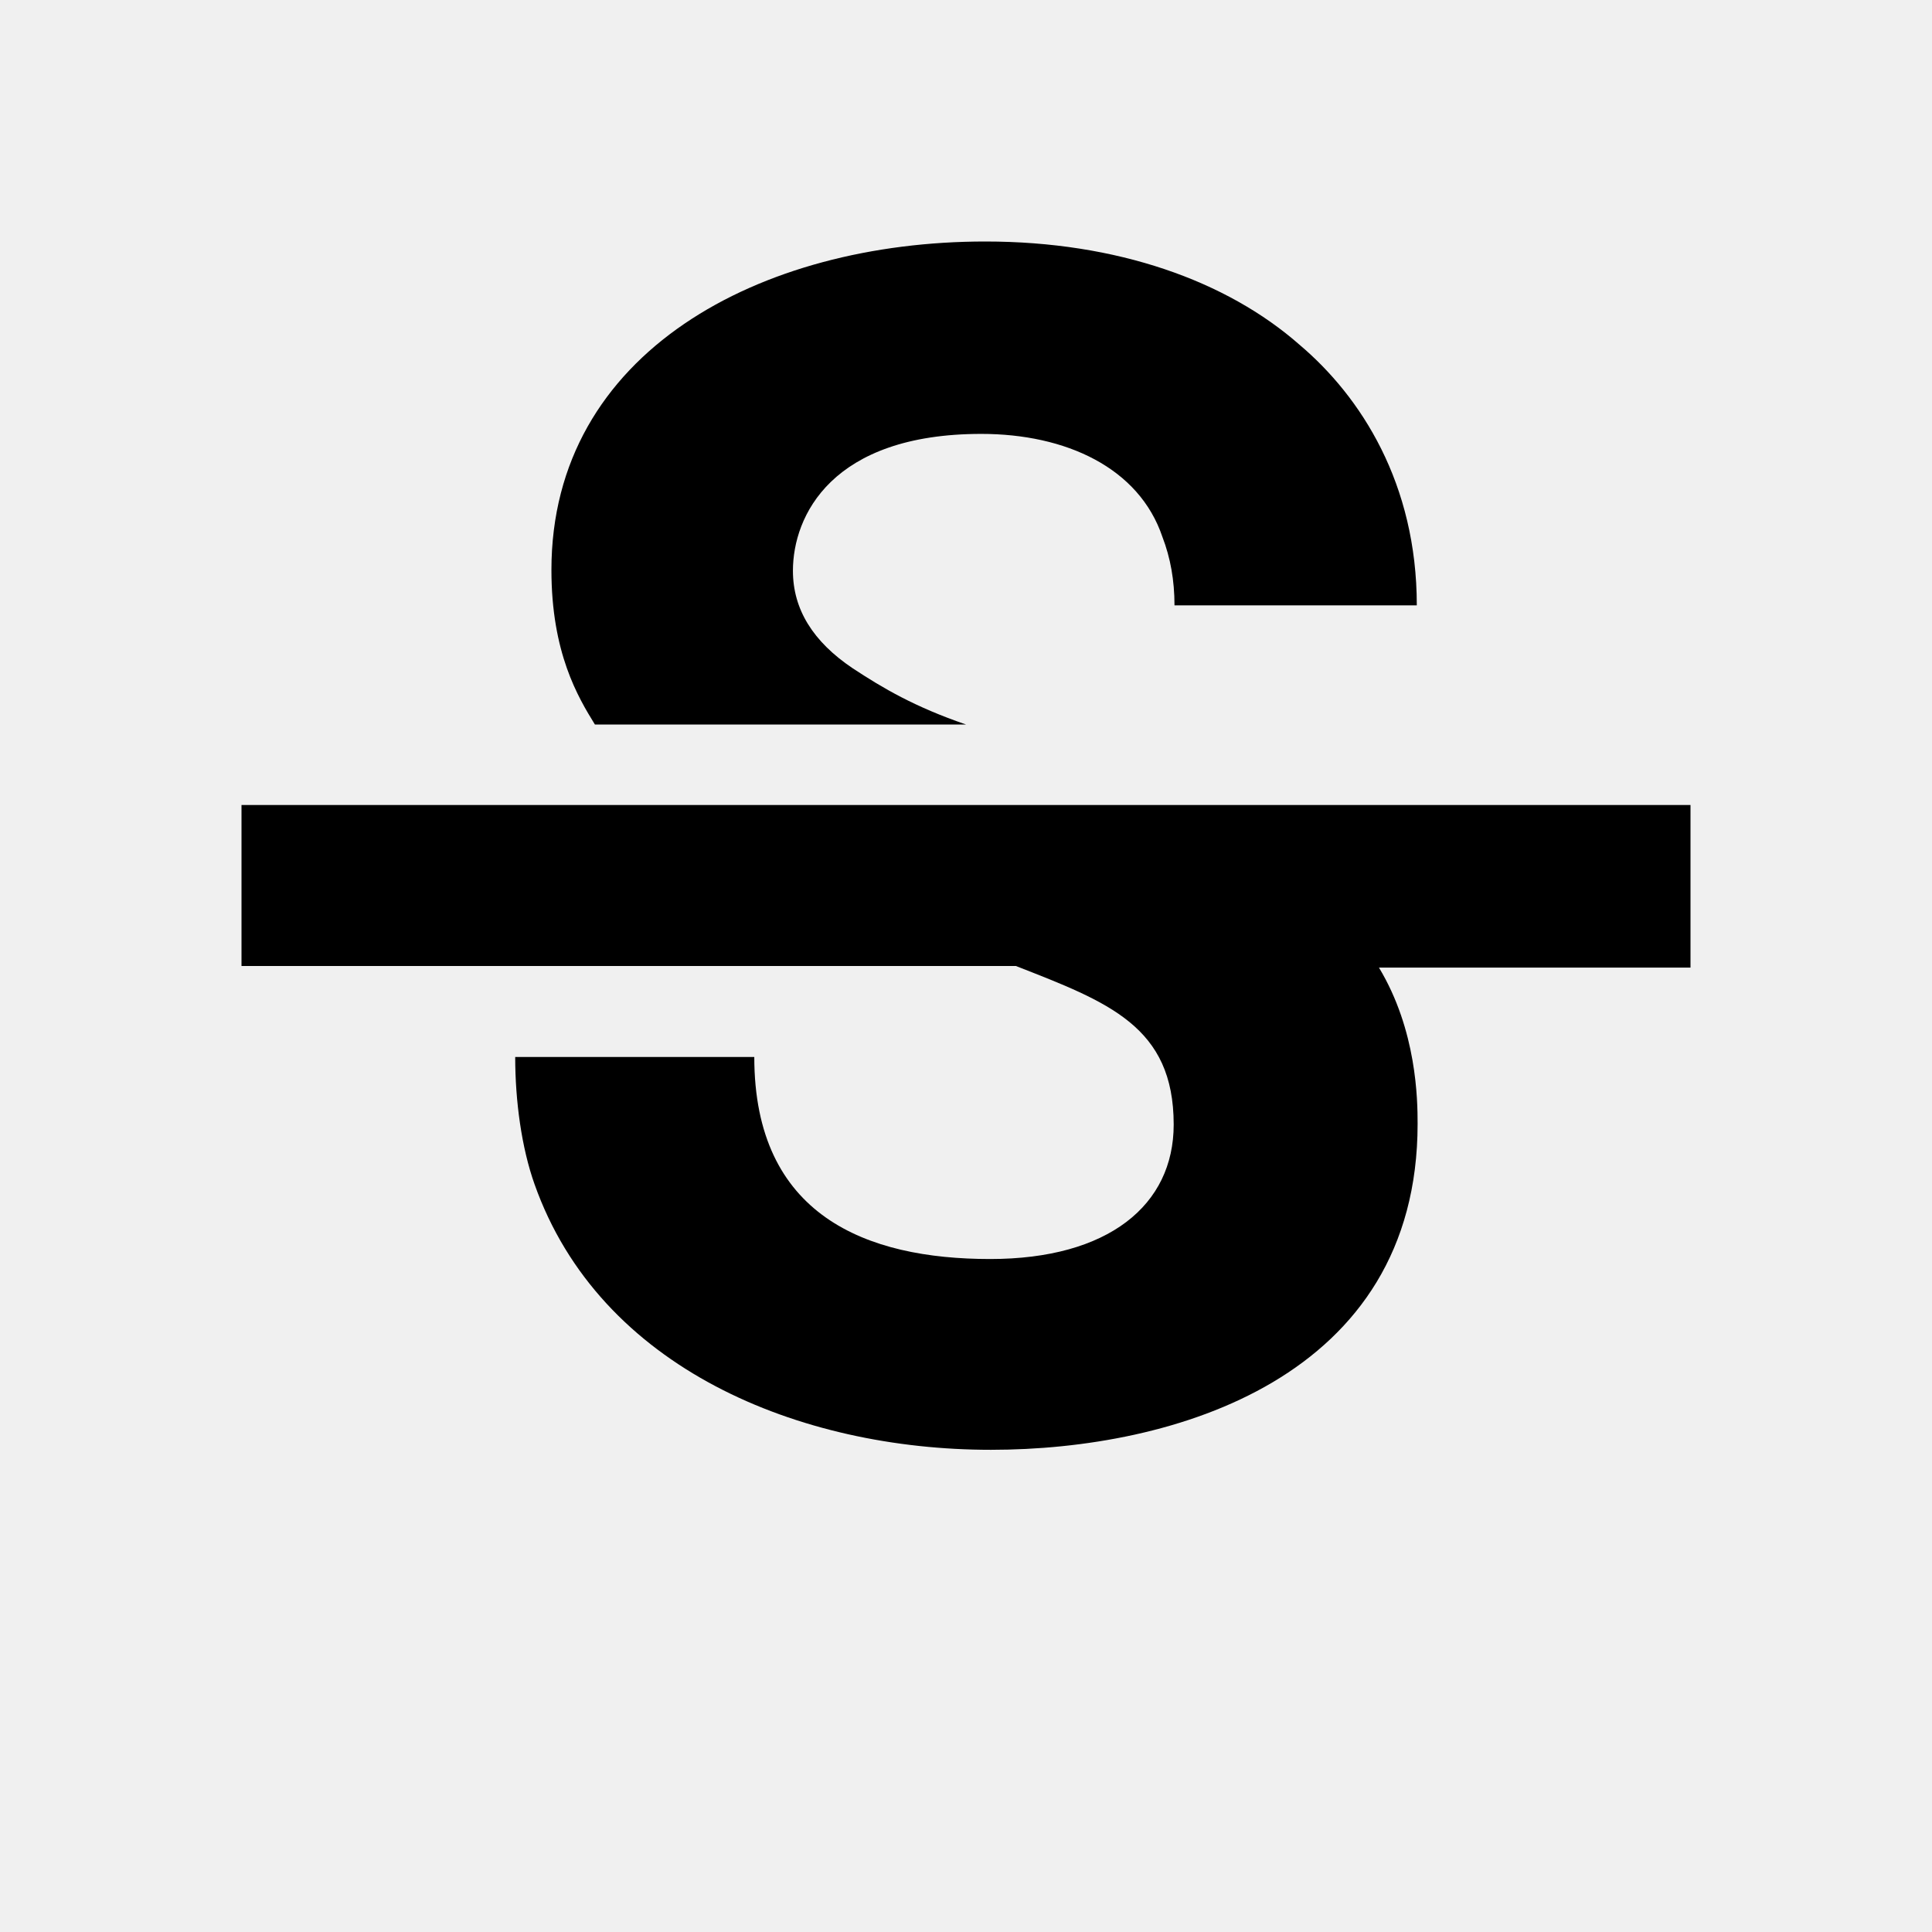
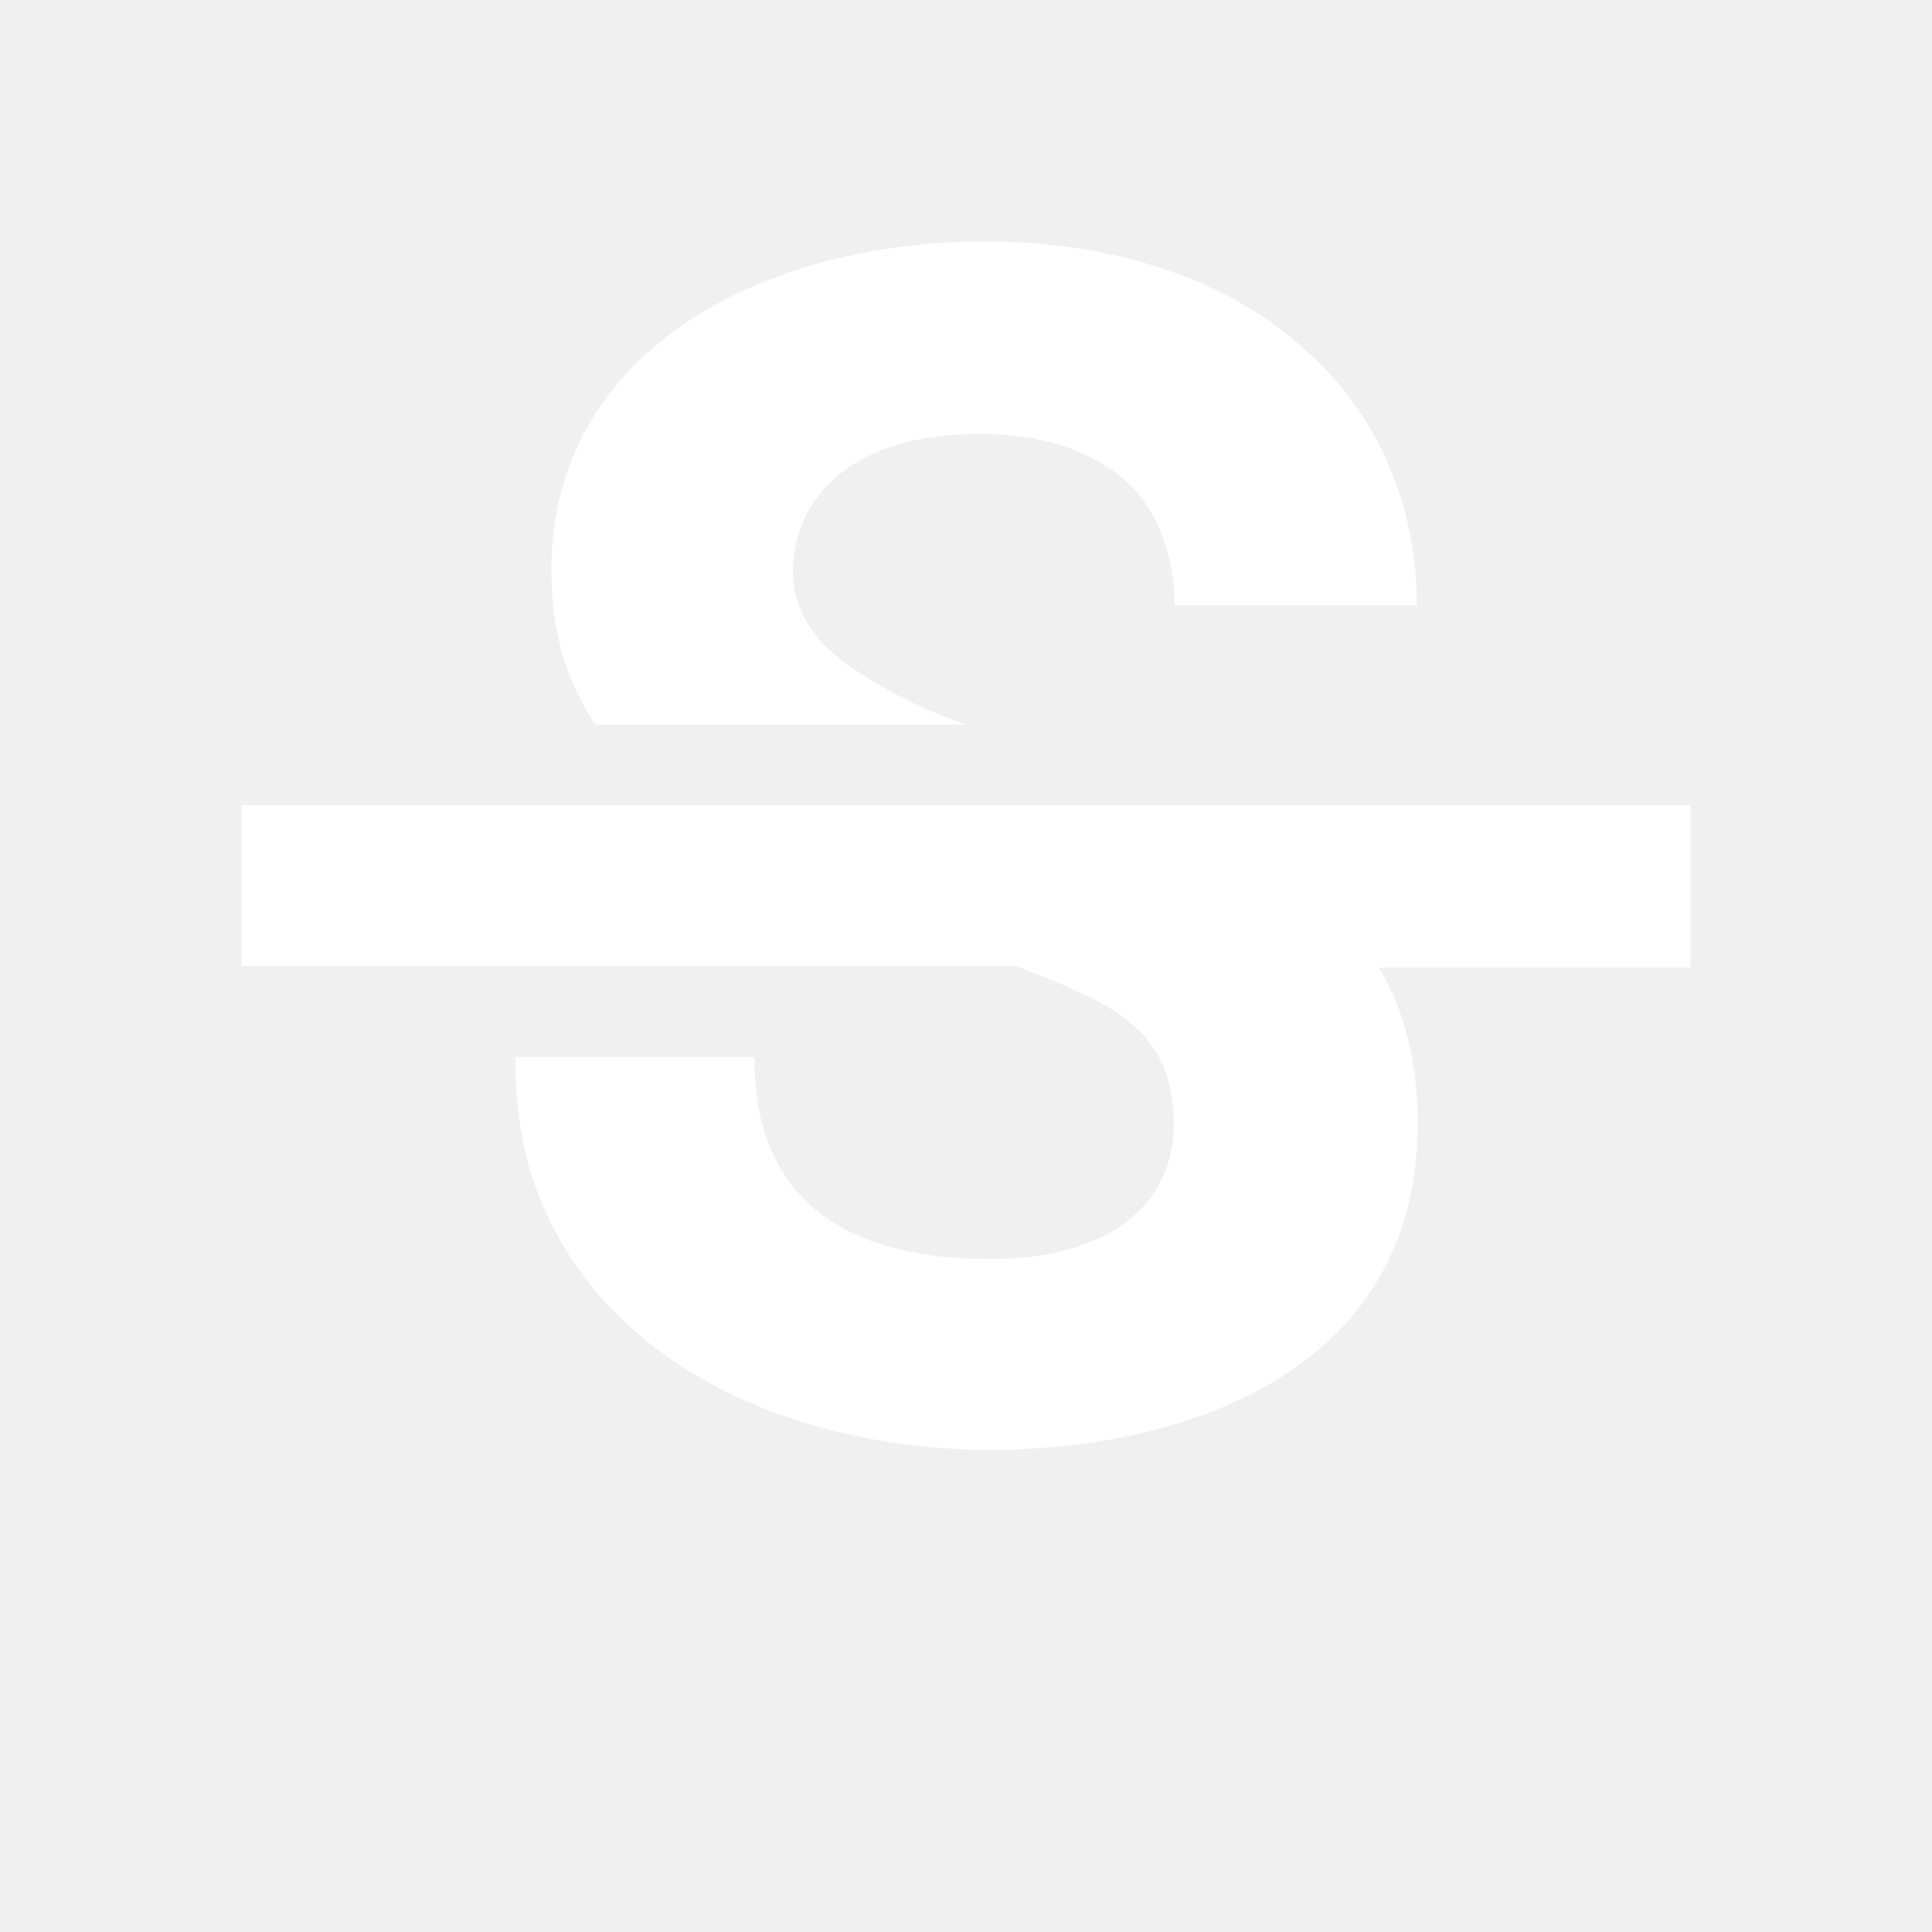
<svg xmlns="http://www.w3.org/2000/svg" enable-background="new 0 0 24 24" height="24" viewBox="0 0 24 24" width="24">
  <g>
    <rect fill="none" height="24" width="24" />
  </g>
  <g>
    <g>
      <g>
-         <path d="M6.85,7.08C6.85,4.37,9.45,3,12.24,3c1.64,0,3,0.49,3.9,1.28c0.77,0.65,1.46,1.73,1.46,3.24h-3.01 c0-0.31-0.05-0.59-0.15-0.85c-0.29-0.86-1.2-1.28-2.25-1.28c-1.86,0-2.34,1.02-2.34,1.7c0,0.48,0.25,0.88,0.74,1.21 C10.97,8.55,11.36,8.78,12,9H7.39C7.18,8.66,6.85,8.11,6.85,7.08z M21,12v-2H3v2h9.62c1.15,0.45,1.96,0.75,1.96,1.97 c0,1-0.81,1.67-2.28,1.67c-1.54,0-2.93-0.54-2.93-2.51H6.4c0,0.55,0.08,1.13,0.24,1.58c0.81,2.29,3.29,3.3,5.67,3.3 c2.27,0,5.3-0.89,5.3-4.05c0-0.3-0.01-1.16-0.48-1.94H21V12z" />
+         <path class="cc-base" d="M6.85,7.08C6.85,4.37,9.45,3,12.24,3c1.64,0,3,0.49,3.9,1.28c0.77,0.65,1.46,1.73,1.46,3.24h-3.01 c0-0.31-0.05-0.59-0.15-0.85c-0.29-0.86-1.2-1.28-2.25-1.28c-1.86,0-2.34,1.02-2.34,1.7c0,0.48,0.25,0.88,0.74,1.21 C10.97,8.55,11.36,8.78,12,9H7.39C7.18,8.66,6.85,8.11,6.85,7.08z M21,12v-2H3v2h9.62c1.15,0.45,1.96,0.75,1.96,1.97 c0,1-0.81,1.67-2.28,1.67c-1.54,0-2.93-0.54-2.93-2.51H6.4c0,0.55,0.08,1.13,0.24,1.58c0.81,2.29,3.29,3.3,5.67,3.3 c2.27,0,5.3-0.89,5.3-4.05c0-0.3-0.01-1.16-0.48-1.94H21V12z" />
      </g>
    </g>
  </g>
+   <style type="text/css">
+   .cc-base{fill: #FFFFFF;}
+ </style>
</svg>
